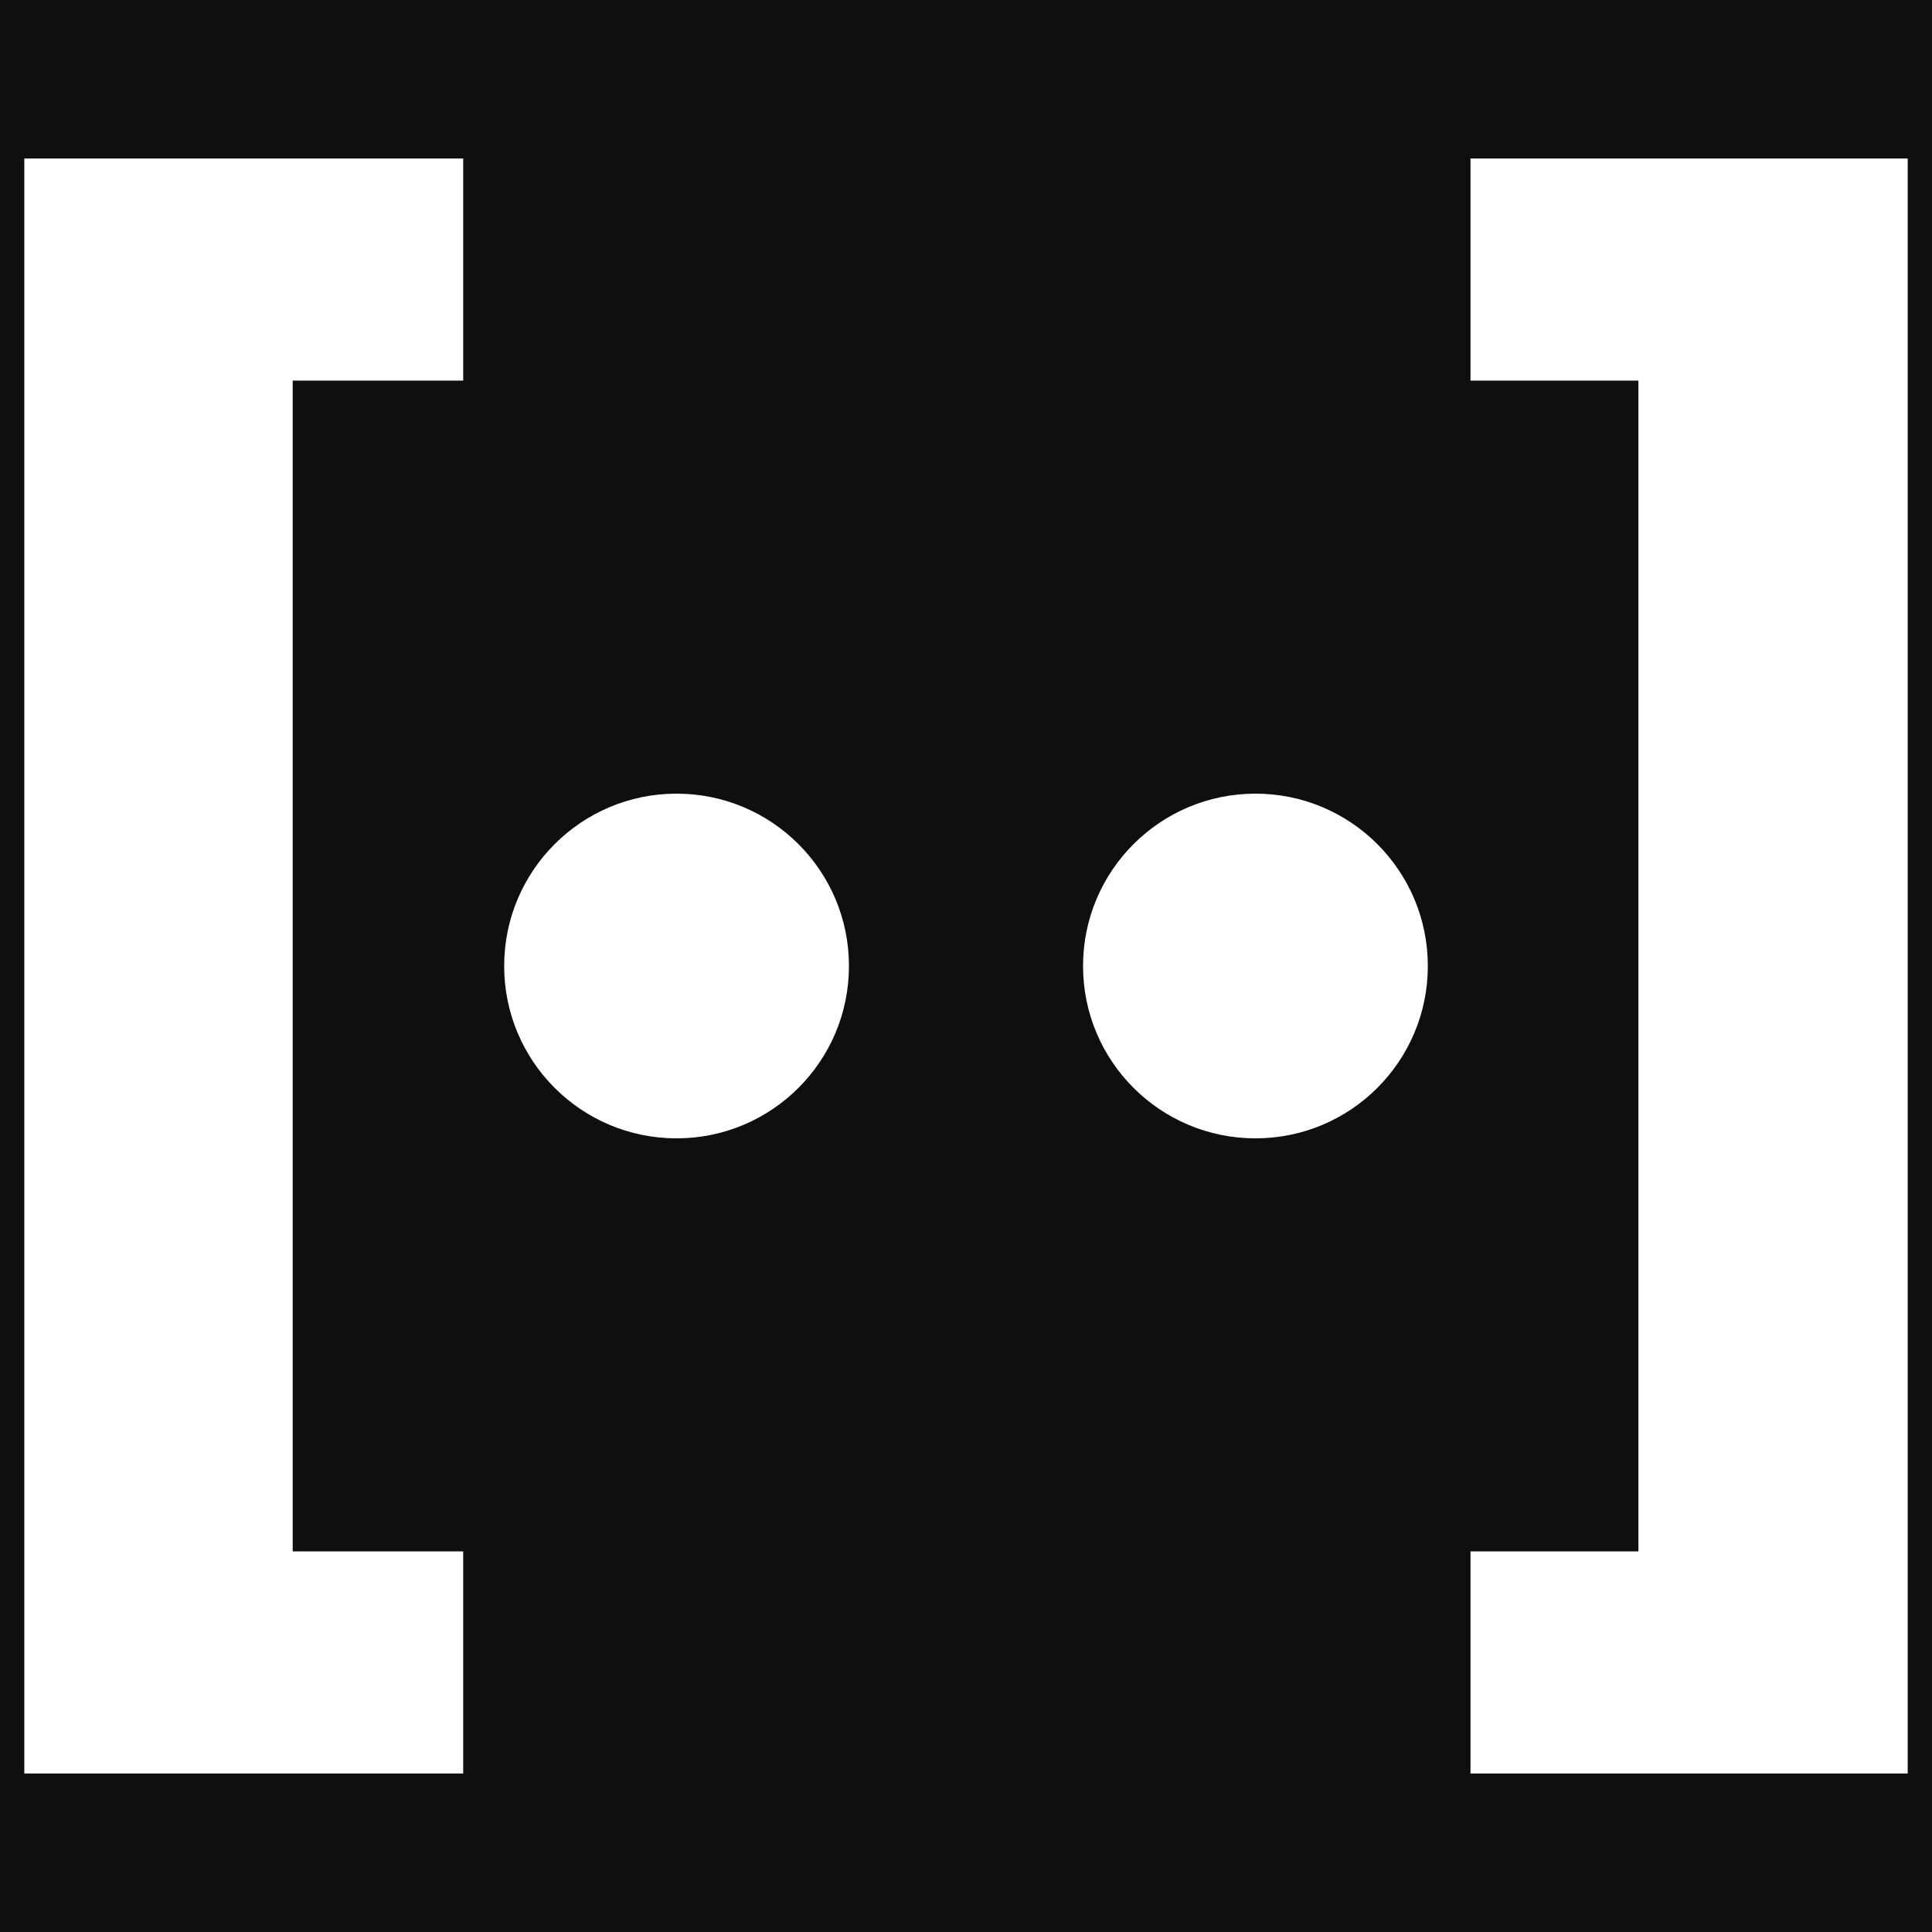
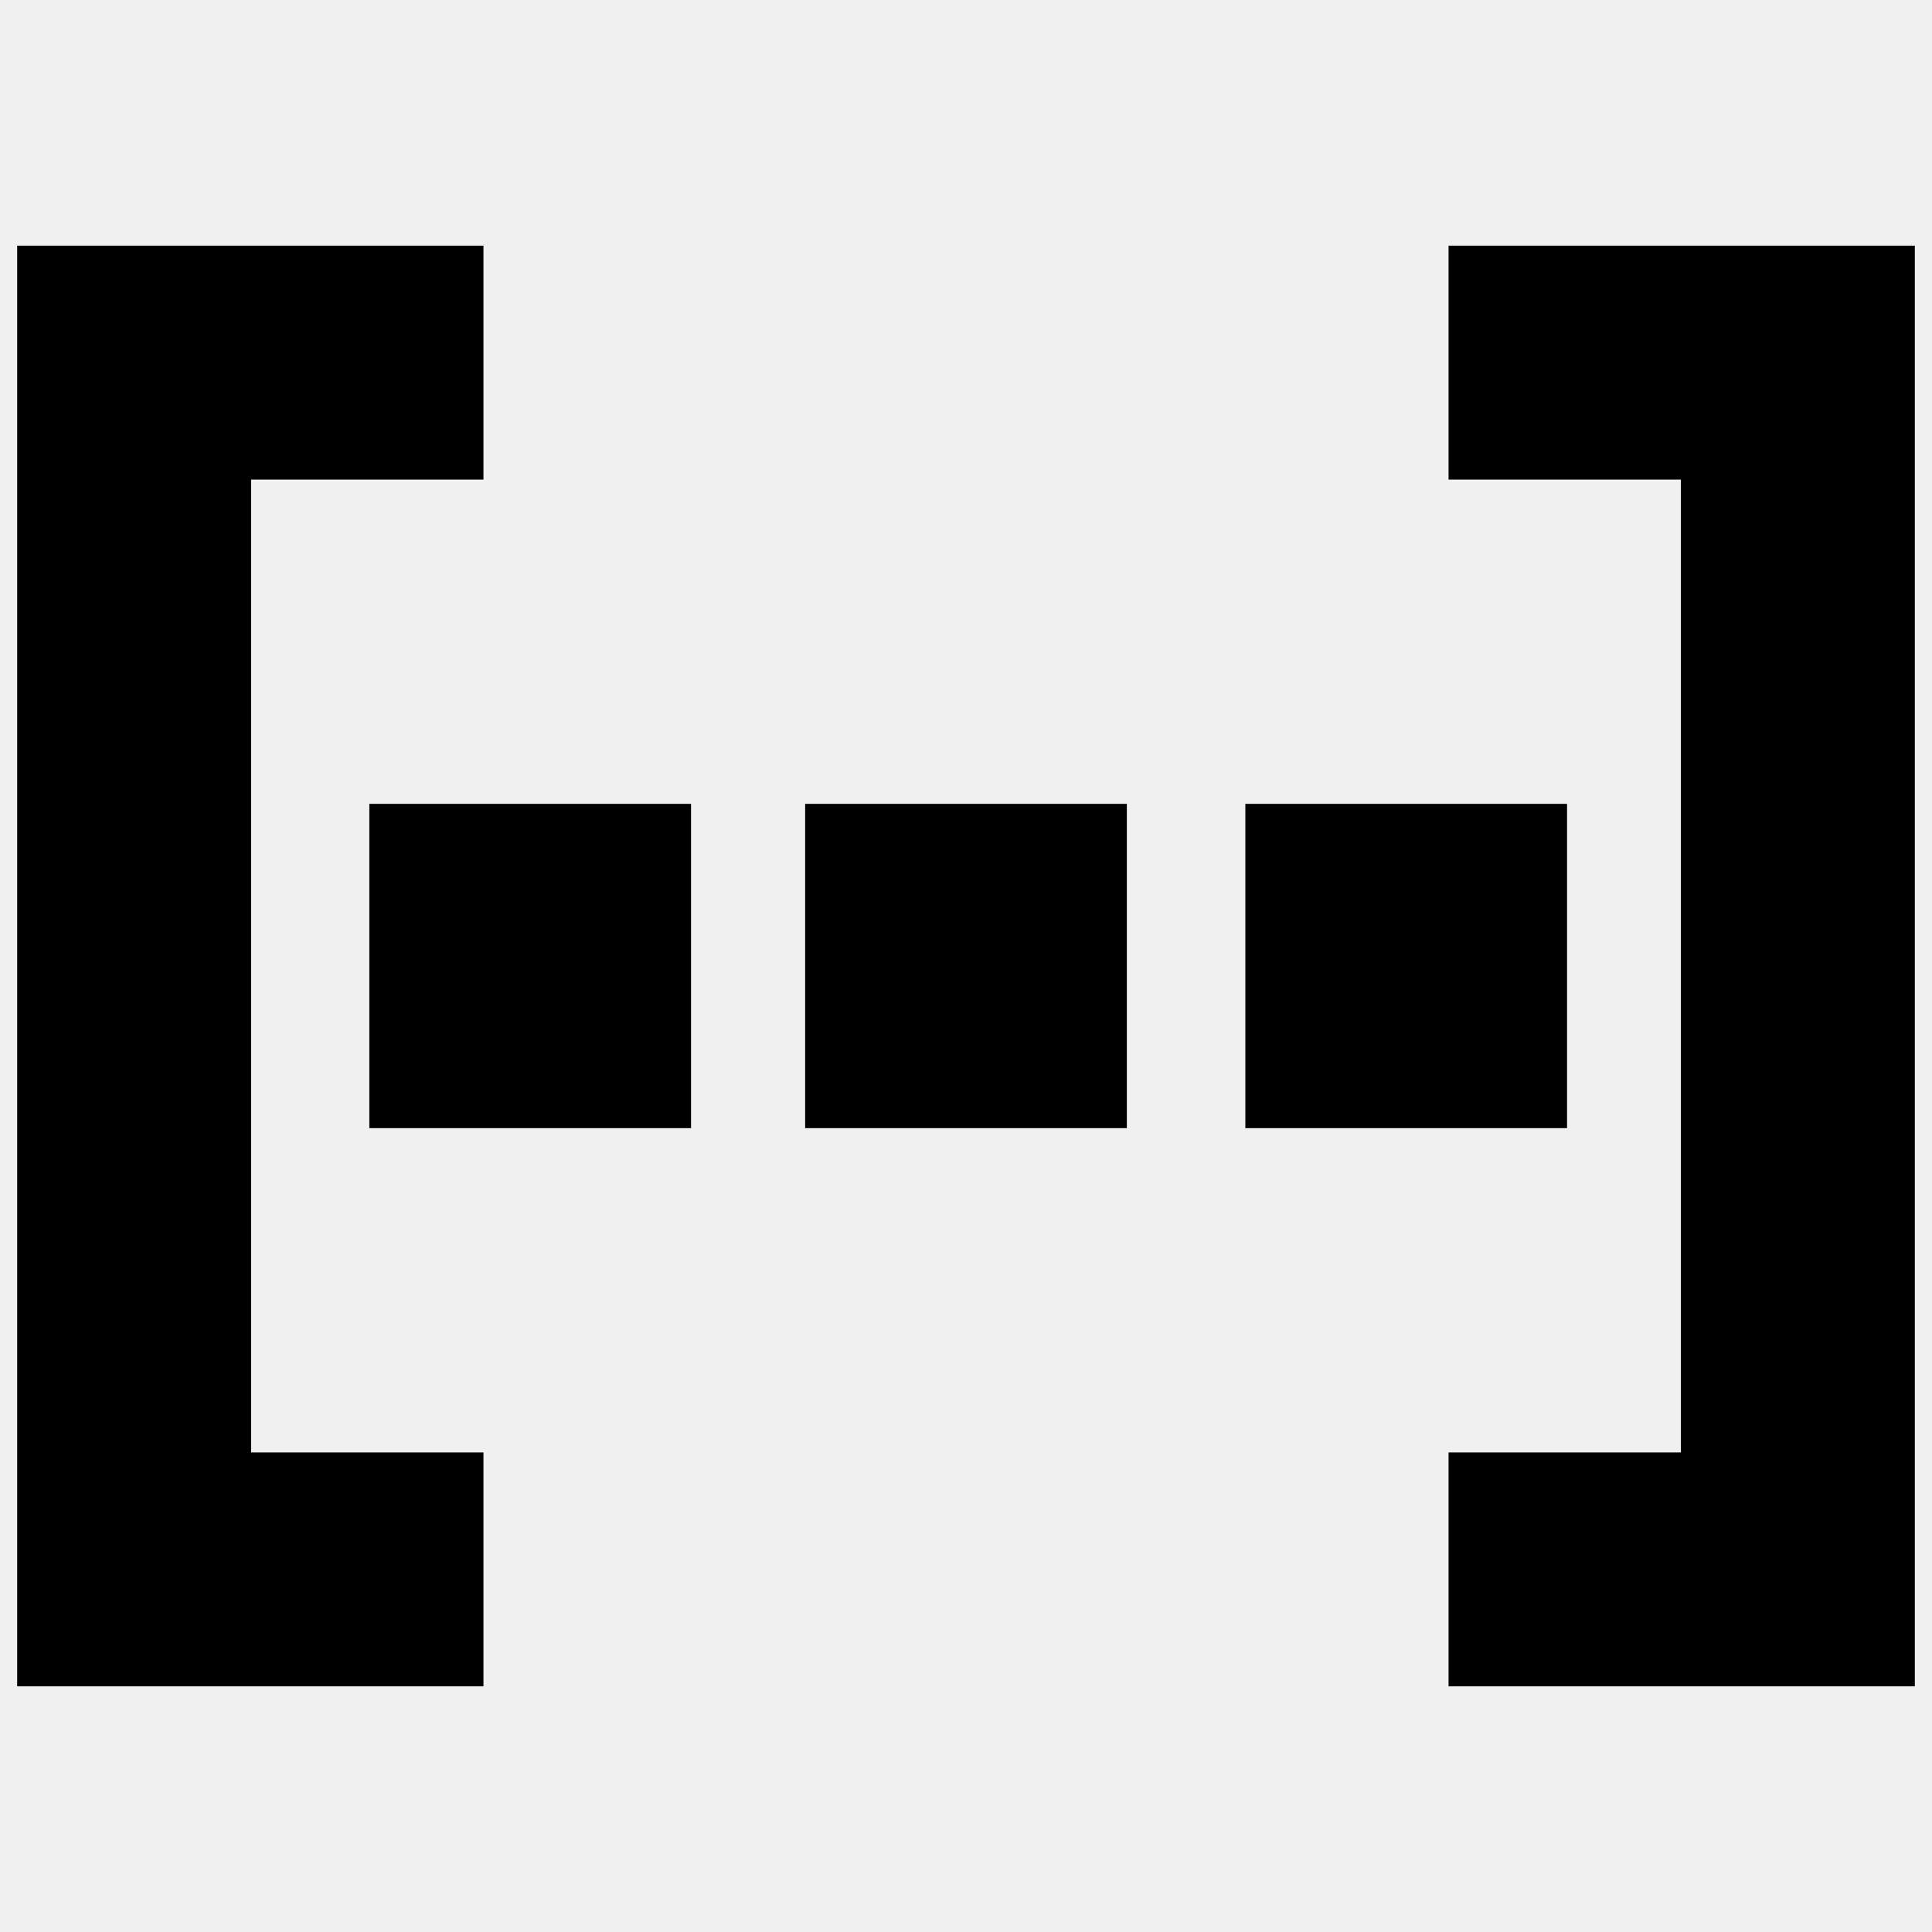
- <svg xmlns="http://www.w3.org/2000/svg" xmlns:ns1="http://vectornator.io" height="100%" stroke-miterlimit="10" style="fill-rule:nonzero;clip-rule:evenodd;stroke-linecap:round;stroke-linejoin:round;" version="1.1" viewBox="0 0 24 24" width="100%" xml:space="preserve">
-   <defs />
-   <path d="M0 0L24 0L24 24L0 24L0 0Z" fill="#0f0f0f" fill-rule="nonzero" opacity="1" stroke="none" ns1:artboardBackground="true" />
-   <clipPath id="ArtboardFrame">
-     <rect height="24" width="24" x="0" y="0" />
-   </clipPath>
-   <g clip-path="url(#ArtboardFrame)" id="Layer-1" ns1:layerName="Layer 1" visibility="hidden">
-     <path d="M309.702 788.318L205.078 720.374L456.565 333.118L561.189 401.062L526.605 454.317L488.445 429.536L306.127 710.281L344.287 735.062L309.702 788.318Z" fill="#ffffff" opacity="1" stroke="none" ns1:layerName="Text 1" />
-     <path d="M523.075 657.588L561.235 682.369L743.552 401.624L705.393 376.843L739.978 323.587L844.811 391.667L593.324 778.923L488.49 710.843L523.075 657.588Z" fill="#ffffff" opacity="1" stroke="none" ns1:layerName="Text 2" />
-   </g>
-   <g clip-path="url(#ArtboardFrame)" id="Layer-1-copy" ns1:layerName="Layer 1 copy" visibility="hidden">
-     <g opacity="1" ns1:layerName="Group 1">
-       <path d="M296.758 744.366L192.133 676.422L443.62 289.166L548.245 357.109L513.66 410.365L475.501 385.584L293.183 666.329L331.342 691.11L296.758 744.366Z" fill="#ffffff" fill-rule="nonzero" opacity="1" stroke="none" />
-     </g>
-     <g opacity="1" ns1:layerName="Group 2">
-       <path d="M510.13 613.635L548.29 638.416L730.608 357.671L692.448 332.89L727.033 279.634L831.867 347.714L580.38 734.97L475.546 666.891L510.13 613.635Z" fill="#ffffff" fill-rule="nonzero" opacity="1" stroke="none" />
-     </g>
-   </g>
-   <g id="Layer-1-copy-copy" ns1:layerName="Layer 1 copy copy" visibility="hidden">
-     <g opacity="0.322" ns1:layerName="Group 1">
-       <path d="M3.925 20.717L0 18.168L9.435 3.64L13.36 6.189L12.062 8.187L10.631 7.257L3.791 17.79L5.223 18.719L3.925 20.717Z" fill="#ffffff" fill-rule="nonzero" opacity="1" stroke="none" />
-     </g>
-     <g opacity="0.322" ns1:layerName="Group 2">
-       <path d="M11.93 15.813L13.361 16.743L20.201 6.21L18.77 5.281L20.067 3.283L24 5.837L14.565 20.365L10.632 17.811L11.93 15.813Z" fill="#ffffff" fill-rule="nonzero" opacity="1" stroke="none" />
-     </g>
-   </g>
-   <g id="Layer-2" ns1:layerName="Layer 2" visibility="hidden">
-     <path d="M3.052 19.205L1.091 17.902L9.229 5.399L11.226 6.736" fill="none" opacity="0.322" stroke="#007aff" stroke-linecap="round" stroke-linejoin="round" stroke-width="2.01" ns1:layerName="Curve 1" />
-     <path d="M20.935 4.744L22.896 6.046L14.757 18.55L12.761 17.212" fill="none" opacity="0.322" stroke="#007aff" stroke-linecap="round" stroke-linejoin="round" stroke-width="2.01" ns1:layerName="Curve 2" />
-   </g>
-   <g id="Layer-3" ns1:layerName="Layer 3" visibility="hidden">
-     <path d="M7.046 6.995C6.713 7.153 6.382 7.908 6.382 7.908C6.382 7.908 6.092 8.962 5.924 9.867C5.655 11.312 5.37 12.524 4.548 17.033L6.707 17.07C7.251 13.808 7.719 11.41 7.926 10.012C7.936 9.947 7.984 9.87 7.984 9.87C8.278 10.299 8.341 10.428 9.015 11.464C9.316 11.925 10.333 13.572 10.908 14.531C11.734 15.909 11.84 15.869 12.632 17.179L15.018 17.179C13.634 15.127 13.566 14.946 12.675 13.569C12.332 13.038 11.013 10.979 10.734 10.495C9.421 8.215 8.878 7.372 8.203 7.026C7.788 6.813 7.38 6.837 7.046 6.995Z" fill="#000000" fill-rule="nonzero" opacity="1" stroke="none" ns1:layerName="Curve 5" />
-     <path d="M16.953 17.005C17.287 16.847 17.618 16.092 17.618 16.092C17.618 16.092 17.908 15.038 18.076 14.133C18.345 12.688 18.63 11.476 19.452 6.967L17.293 6.93C16.749 10.192 16.281 12.59 16.074 13.988C16.064 14.053 16.016 14.13 16.016 14.13C15.722 13.701 15.659 13.572 14.985 12.536C14.684 12.075 13.667 10.428 13.092 9.469C12.266 8.091 12.16 8.131 11.368 6.821L8.982 6.821C10.366 8.873 10.434 9.054 11.325 10.431C11.668 10.962 12.987 13.021 13.266 13.505C14.579 15.785 15.122 16.628 15.797 16.974C16.212 17.186 16.62 17.163 16.953 17.005Z" fill="#000000" fill-rule="nonzero" opacity="1" stroke="none" ns1:layerName="Curve 6" />
-   </g>
-   <g id="Layer-4" ns1:layerName="Layer 4">
-     <g opacity="1" ns1:layerName="Group 1">
-       <path d="M5.754 22.031L0.302 22.031L0.302 1.969L5.754 1.969L5.754 4.728L3.636 4.728L3.636 19.272L5.754 19.272L5.754 22.031Z" fill="#ffffff" fill-rule="nonzero" opacity="1" stroke="none" />
-       <path d="M18.267 19.272L20.353 19.272L20.353 4.728L18.267 4.728L18.267 1.969L23.698 1.969L23.698 22.031L18.267 22.031L18.267 19.272Z" fill="#ffffff" fill-rule="nonzero" opacity="1" stroke="none" />
-     </g>
-     <path d="M6.263 12C6.263 10.817 7.222 9.859 8.404 9.859C9.587 9.859 10.546 10.817 10.546 12C10.546 13.183 9.587 14.141 8.404 14.141C7.222 14.141 6.263 13.183 6.263 12Z" fill="#ffffff" fill-rule="nonzero" opacity="1" stroke="none" ns1:layerName="Oval 3" />
-     <path d="M13.454 12C13.454 10.817 14.413 9.859 15.596 9.859C16.778 9.859 17.737 10.817 17.737 12C17.737 13.183 16.778 14.141 15.596 14.141C14.413 14.141 13.454 13.183 13.454 12Z" fill="#ffffff" fill-rule="nonzero" opacity="1" stroke="none" ns1:layerName="Oval 4" />
-   </g>
-   <g id="Layer-5" ns1:layerName="Layer 5" visibility="hidden">
-     <path d="M4.787 3.36L1.95 3.327L1.911 20.641L4.756 20.65" fill="none" opacity="0.194" stroke="#ffffff" stroke-linecap="round" stroke-linejoin="round" stroke-width="2" ns1:layerName="Curve 1" />
-     <path d="M19.23 3.371L22.066 3.338L22.105 20.653L19.261 20.662" fill="none" opacity="0.194" stroke="#ffffff" stroke-linecap="round" stroke-linejoin="round" stroke-width="2" ns1:layerName="Curve 5" />
-     <path d="M7.252 12C7.252 11.364 7.768 10.848 8.404 10.848C9.041 10.848 9.556 11.364 9.556 12C9.556 12.636 9.041 13.152 8.404 13.152C7.768 13.152 7.252 12.636 7.252 12Z" fill="none" opacity="0.194" stroke="#ffffff" stroke-linecap="butt" stroke-linejoin="round" stroke-width="2" ns1:layerName="Oval 1" />
-     <path d="M14.444 12C14.444 11.364 14.959 10.848 15.596 10.848C16.232 10.848 16.748 11.364 16.748 12C16.748 12.636 16.232 13.152 15.596 13.152C14.959 13.152 14.444 12.636 14.444 12Z" fill="none" opacity="0.194" stroke="#ffffff" stroke-linecap="butt" stroke-linejoin="round" stroke-width="2" ns1:layerName="Oval 2" />
+ <svg xmlns="http://www.w3.org/2000/svg" width="800" height="800" viewBox="0 0 800 800">
+   <defs>
+     <clipPath id="clip-1">
+       <rect x="0" y="0" width="800" height="800" fill-opacity="0" fill="#ffffff" stroke="none" stroke-width="1" />
+     </clipPath>
+   </defs>
+   <g clip-path="url(#clip-1)" id="Frame 1" fill="none" fill-rule="nonzero" stroke="none" stroke-width="none" stroke-linecap="butt" stroke-linejoin="miter" stroke-miterlimit="10" stroke-dasharray="" stroke-dashoffset="0" font-family="none" font-weight="none" font-size="none" text-anchor="none" style="mix-blend-mode: normal">
+     <rect x="0" y="0" width="800" height="800" fill-opacity="0" fill="#ffffff" stroke="none" stroke-width="1" />
+     <path d="M7.111,698.275v-596.55h193.077v96.859h-96.218v402.832h96.218v96.859zM792.889,101.725v596.55h-193.077v-96.859h96.218v-402.832h-96.218v-96.859z" fill="#000000" stroke="#000000" stroke-width="0" />
+     <rect x="152.937" y="332.861" width="133.208" height="134.277" fill="#000000" stroke="#000000" stroke-width="0" />
+     <rect x="333.396" y="332.861" width="133.208" height="134.277" fill="#000000" stroke="#000000" stroke-width="0" />
+     <rect x="515.672" y="332.861" width="133.208" height="134.277" fill="#000000" stroke="#000000" stroke-width="0" />
  </g>
</svg>
